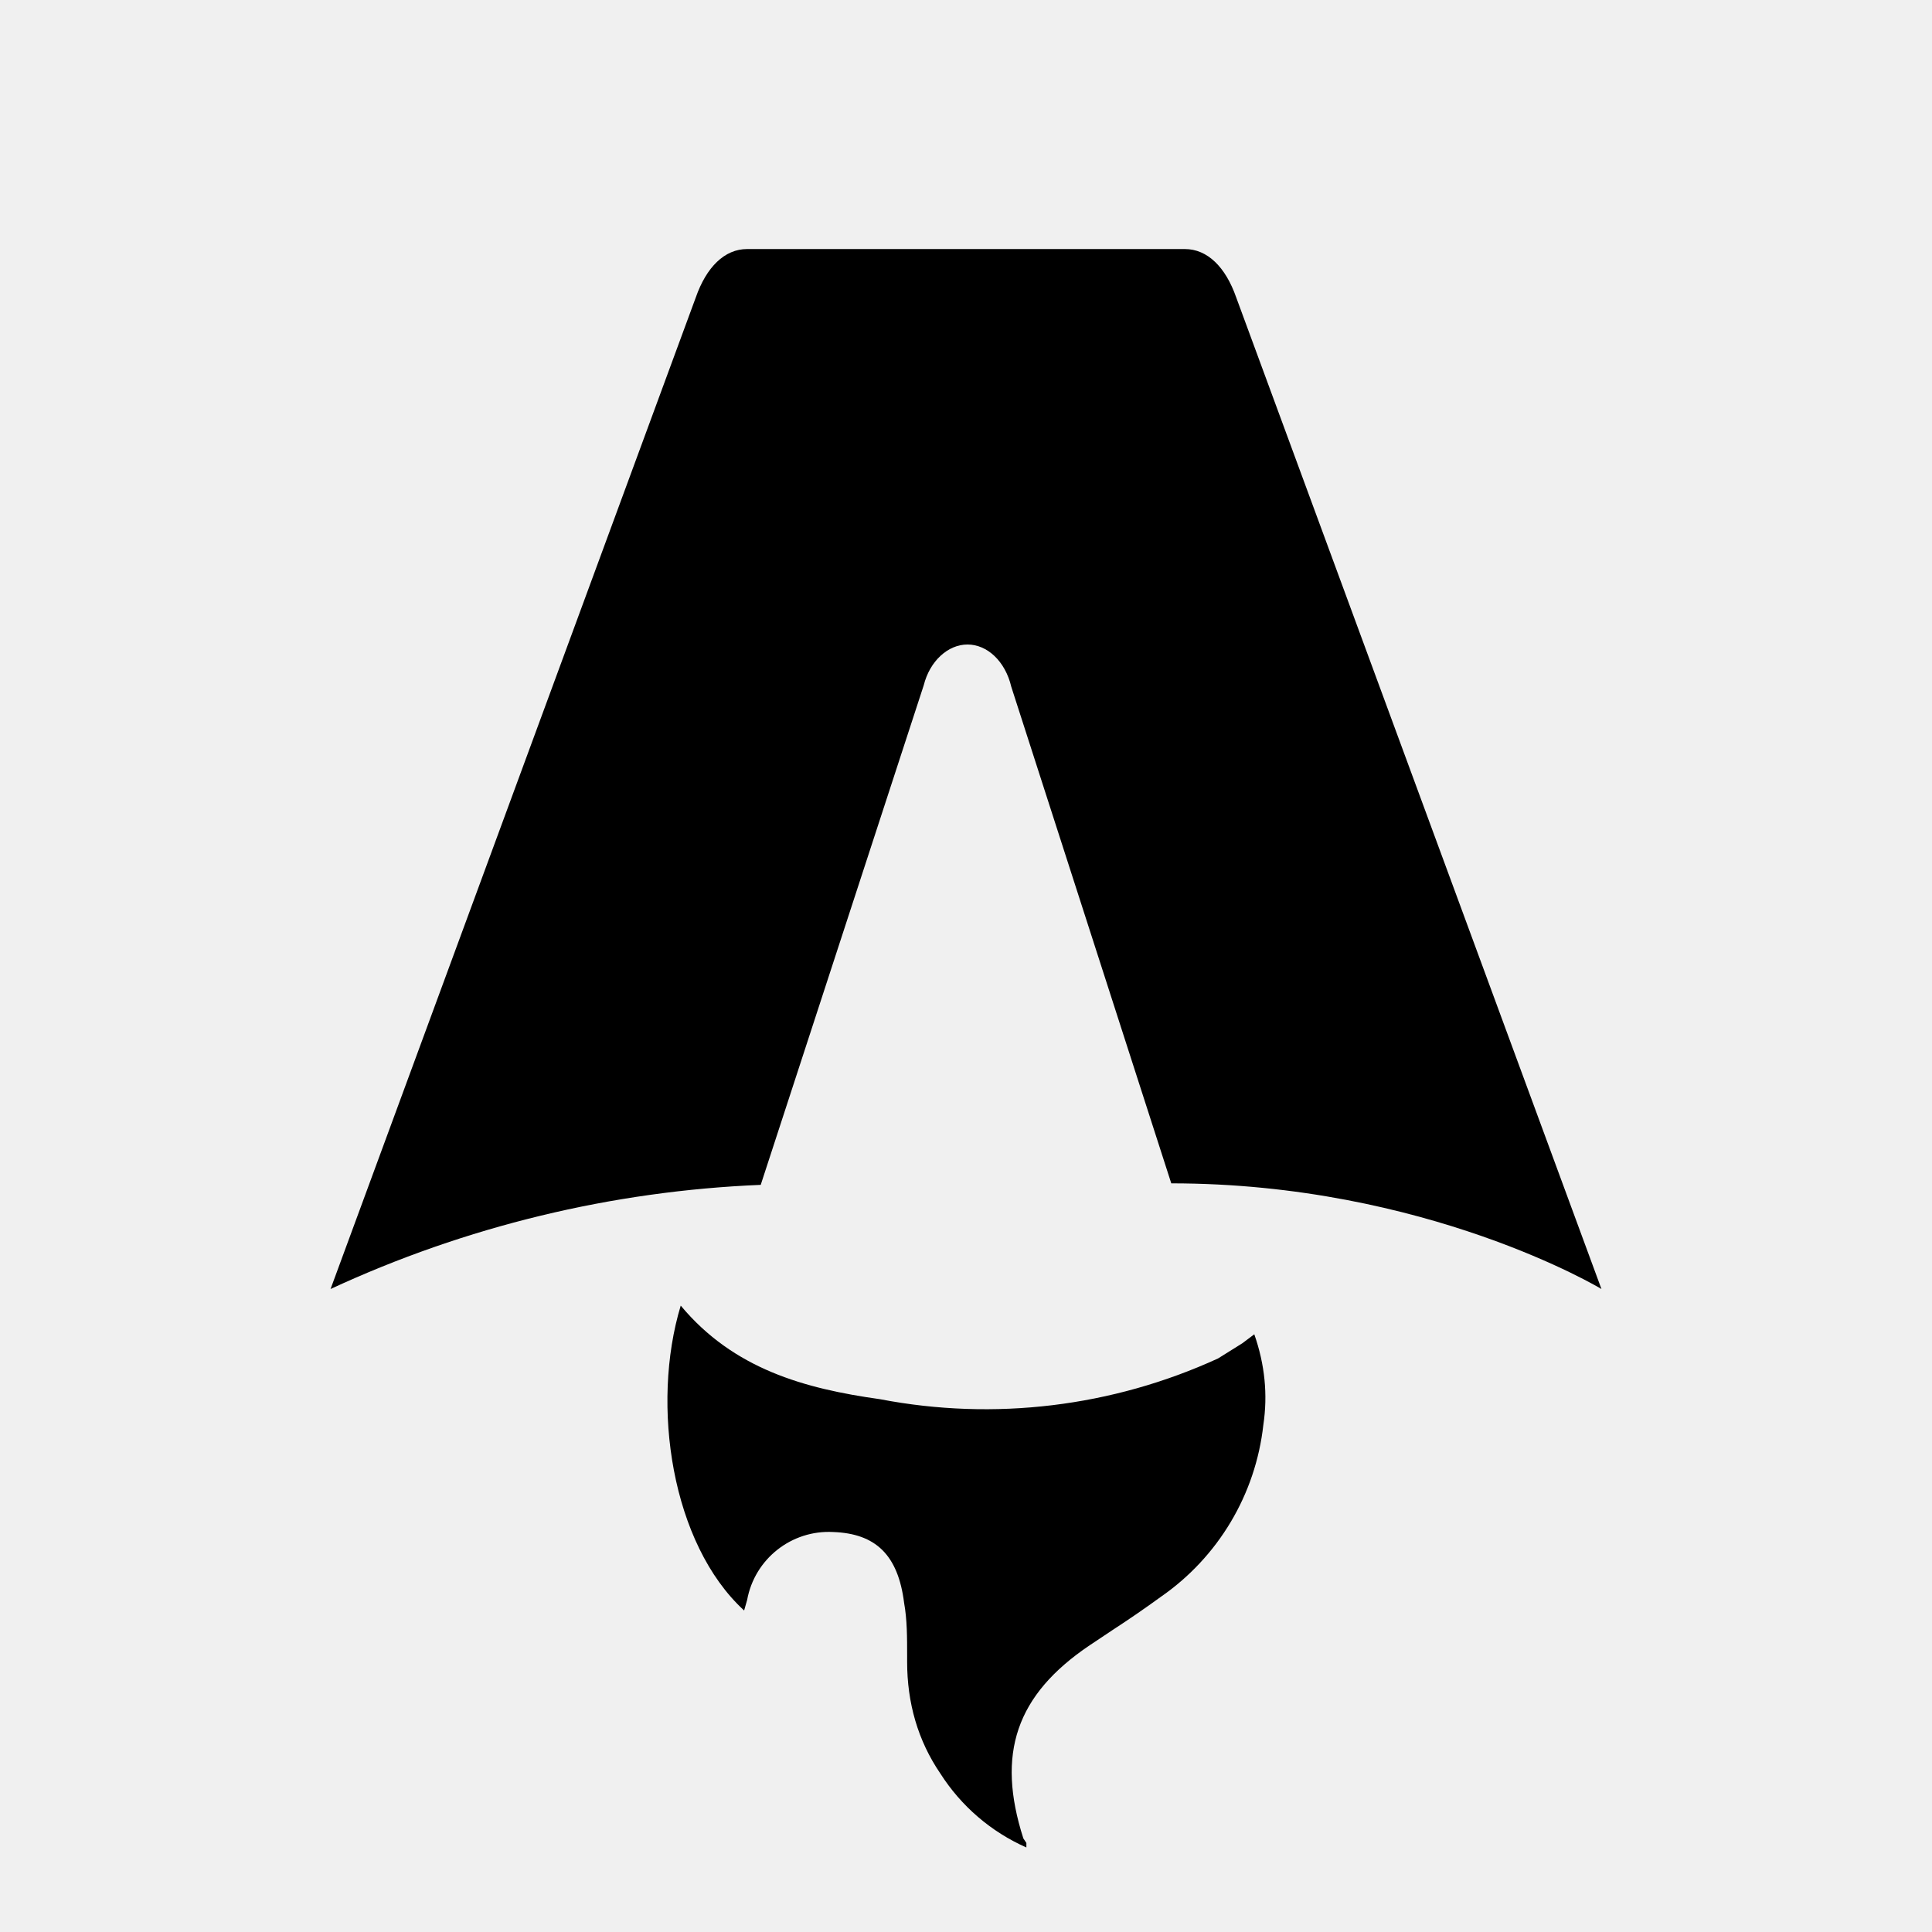
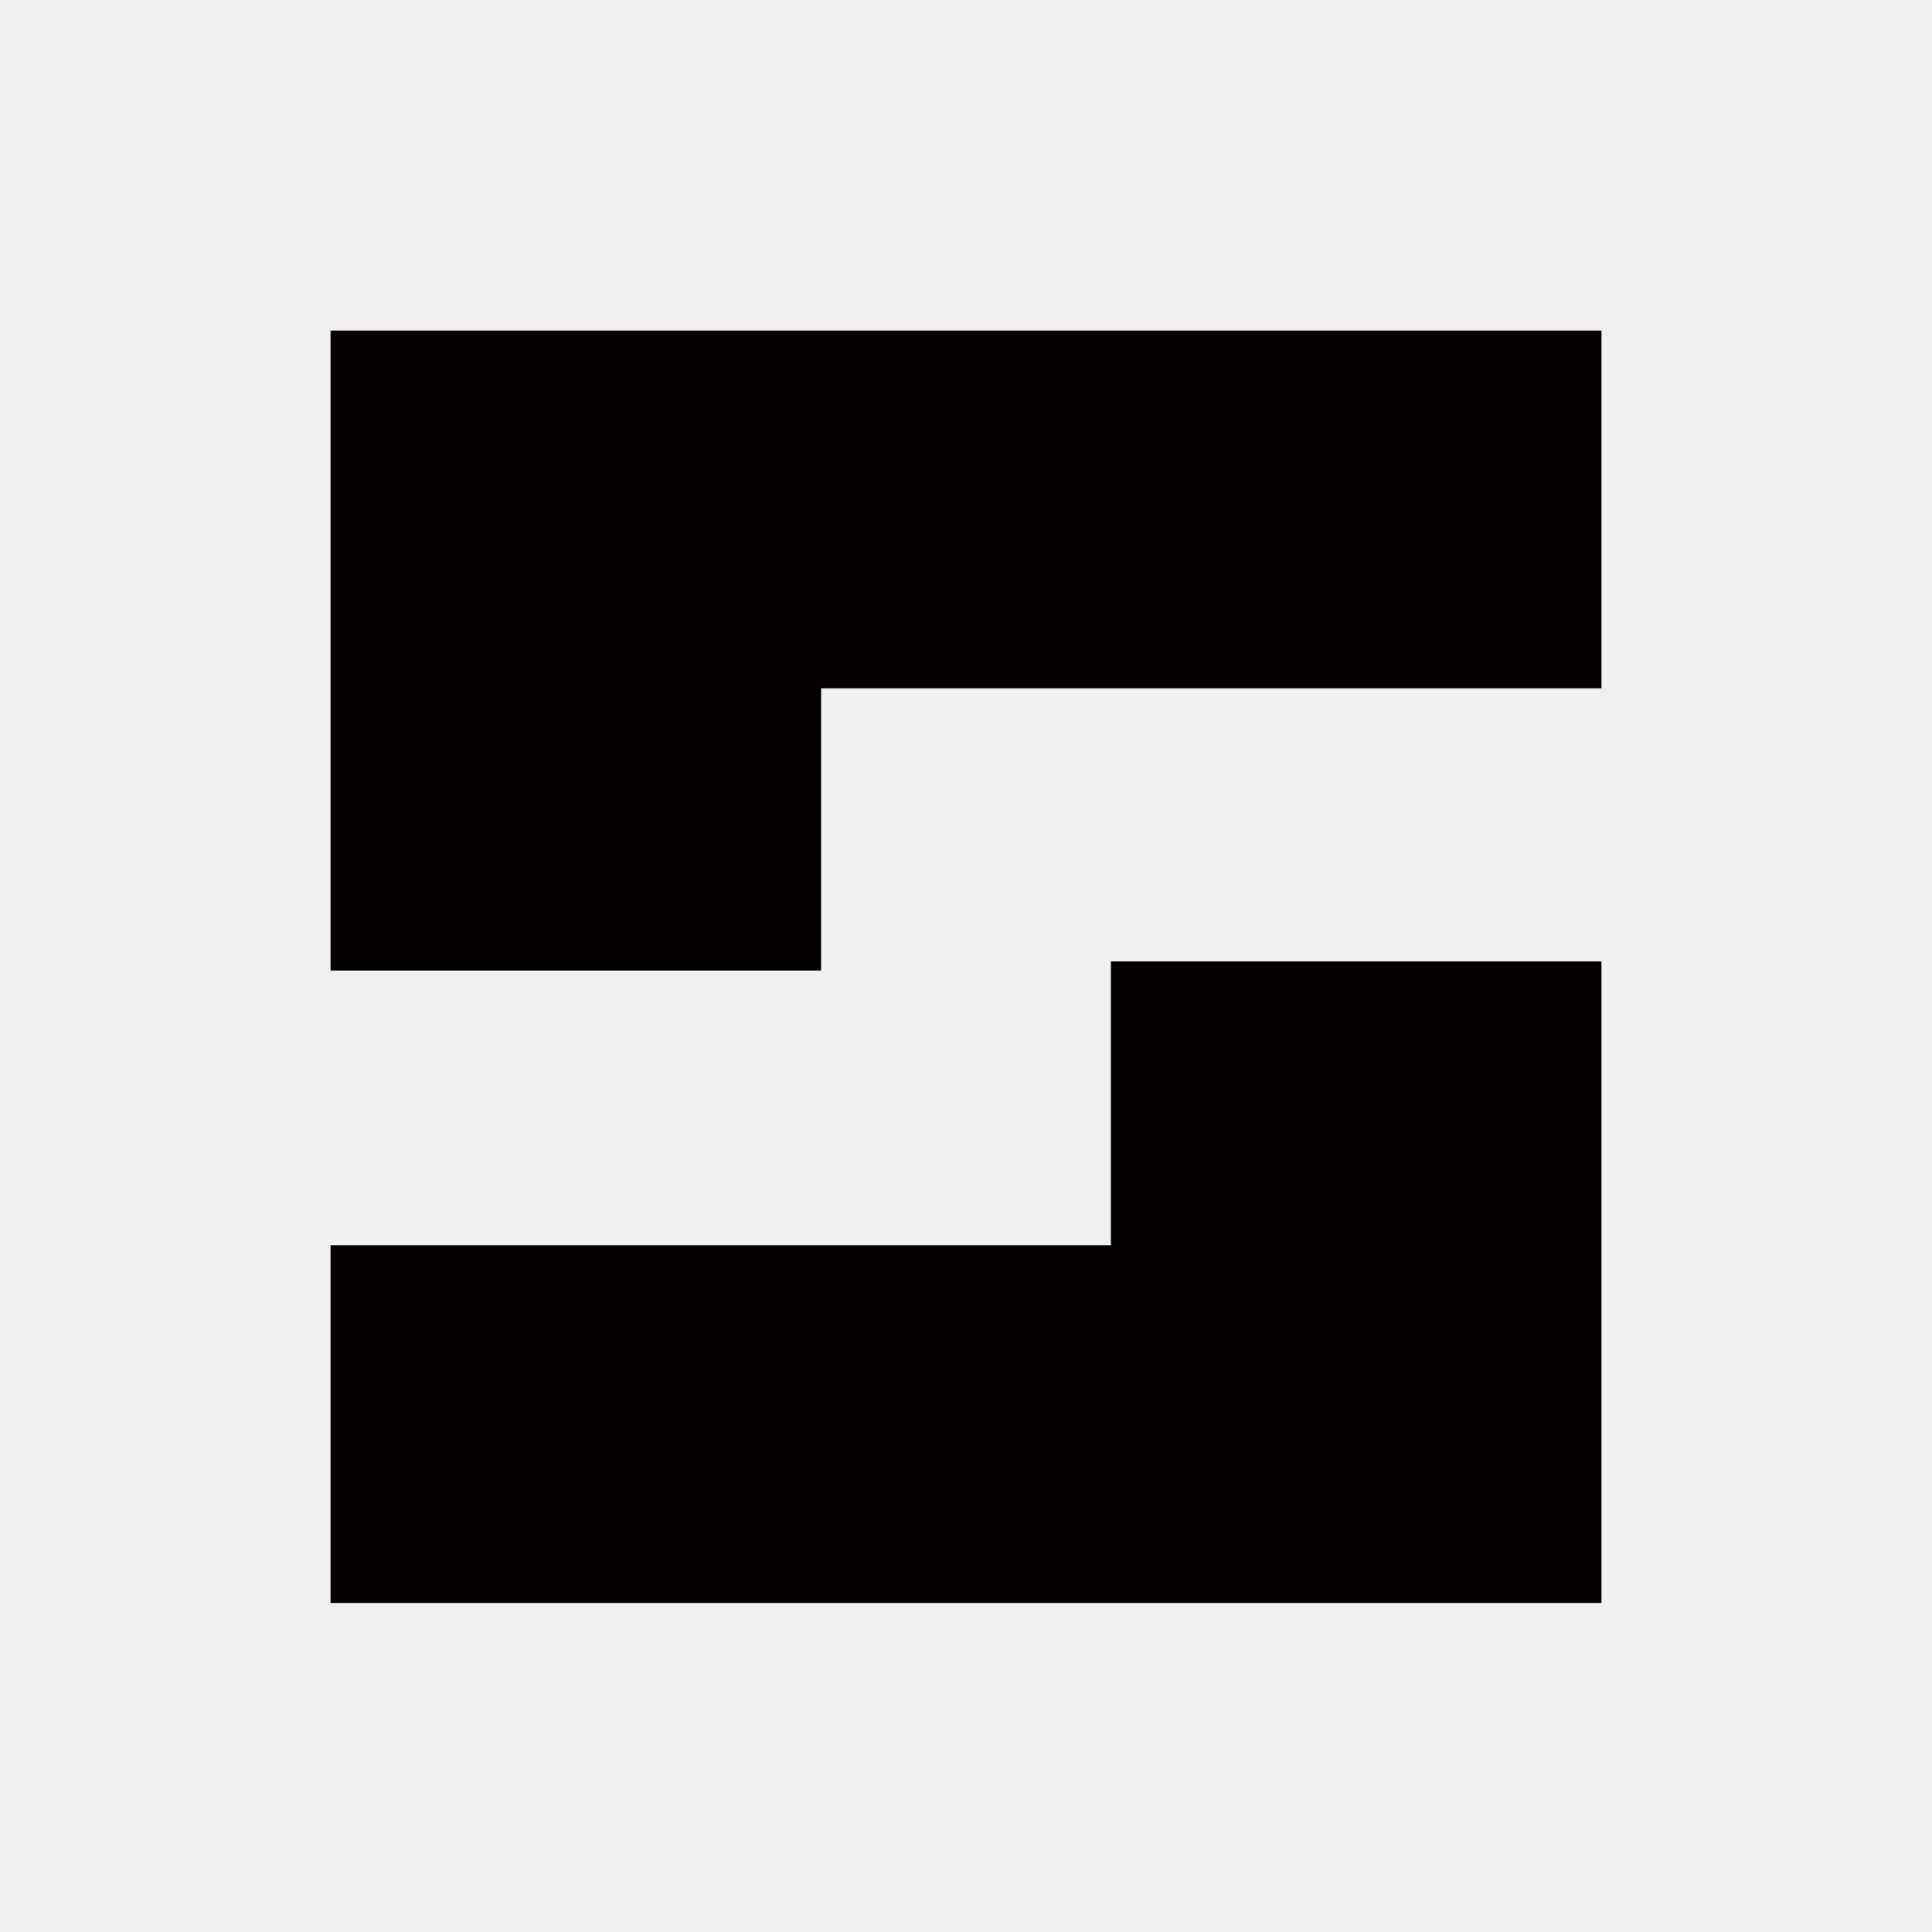
- <svg xmlns="http://www.w3.org/2000/svg" fill="none" viewBox="0 0 128 128">
-   <path d="M50.4 78.5a75.1 75.1 0 0 0-28.5 6.9l24.2-65.7c.7-2 1.9-3.2 3.4-3.2h29c1.5 0 2.7 1.2 3.4 3.2l24.2 65.7s-11.6-7-28.5-7L67 45.5c-.4-1.7-1.6-2.8-2.9-2.8-1.3 0-2.5 1.1-2.9 2.7L50.4 78.5Zm-1.1 28.2Zm-4.2-20.2c-2 6.6-.6 15.8 4.2 20.2a17.5 17.5 0 0 1 .2-.7 5.5 5.5 0 0 1 5.7-4.5c2.8.1 4.3 1.5 4.7 4.7.2 1.1.2 2.3.2 3.5v.4c0 2.7.7 5.2 2.2 7.4a13 13 0 0 0 5.7 4.9v-.3l-.2-.3c-1.8-5.6-.5-9.5 4.4-12.8l1.5-1a73 73 0 0 0 3.2-2.2 16 16 0 0 0 6.8-11.4c.3-2 .1-4-.6-6l-.8.6-1.6 1a37 37 0 0 1-22.4 2.7c-5-.7-9.7-2-13.2-6.2Z" />
-   <style>
-         path { fill: #000; }
-         @media (prefers-color-scheme: dark) {
-             path { fill: #FFF; }
-         }
-     </style>
+ <svg xmlns="http://www.w3.org/2000/svg" version="1.1" id="レイヤー_1" x="0px" y="0px" viewBox="0 0 128 128" style="enable-background:new 0 0 128 128;" xml:space="preserve">
+   <style type="text/css">
+ 	.st0{fill:#FFFFFF;}
+ 	.st1{fill:#040000;}
+ </style>
+   <path class="st0" d="M-174.9,106.6c-9.9,0.4-19.5,2.7-28.5,6.9l24.2-65.7c0.7-2,1.9-3.2,3.4-3.2h29c1.5,0,2.7,1.2,3.4,3.2l24.2,65.7  c0,0-11.6-7-28.5-7l-10.6-32.9c-0.4-1.7-1.6-2.8-2.9-2.8s-2.5,1.1-2.9,2.7L-174.9,106.6z M-180.2,114.6c-2,6.6-0.6,15.8,4.2,20.2  c0.1-0.2,0.1-0.5,0.2-0.7c0.5-2.7,2.9-4.6,5.7-4.5c2.8,0.1,4.3,1.5,4.7,4.7c0.2,1.1,0.2,2.3,0.2,3.5v0.4c0,2.7,0.7,5.2,2.2,7.4  c1.4,2.2,3.4,3.9,5.7,4.9v-0.3l-0.2-0.3c-1.8-5.6-0.5-9.5,4.4-12.8l1.5-1c1.1-0.7,2.2-1.4,3.2-2.2c3.8-2.6,6.3-6.8,6.8-11.4  c0.3-2,0.1-4-0.6-6l-0.8,0.6l-1.6,1c-7,3.2-14.8,4.2-22.4,2.7C-172,120.1-176.7,118.8-180.2,114.6z" />
+   <g>
+     <path id="パス_7" class="st1" d="M21.9,21.9v42.4h32.5V45.6h51.7V21.9H21.9z" />
+     <path id="パス_8" class="st1" d="M73.6,63.7v18.8H21.9v23.7h84.2V63.7H73.6z" />
+   </g>
</svg>
